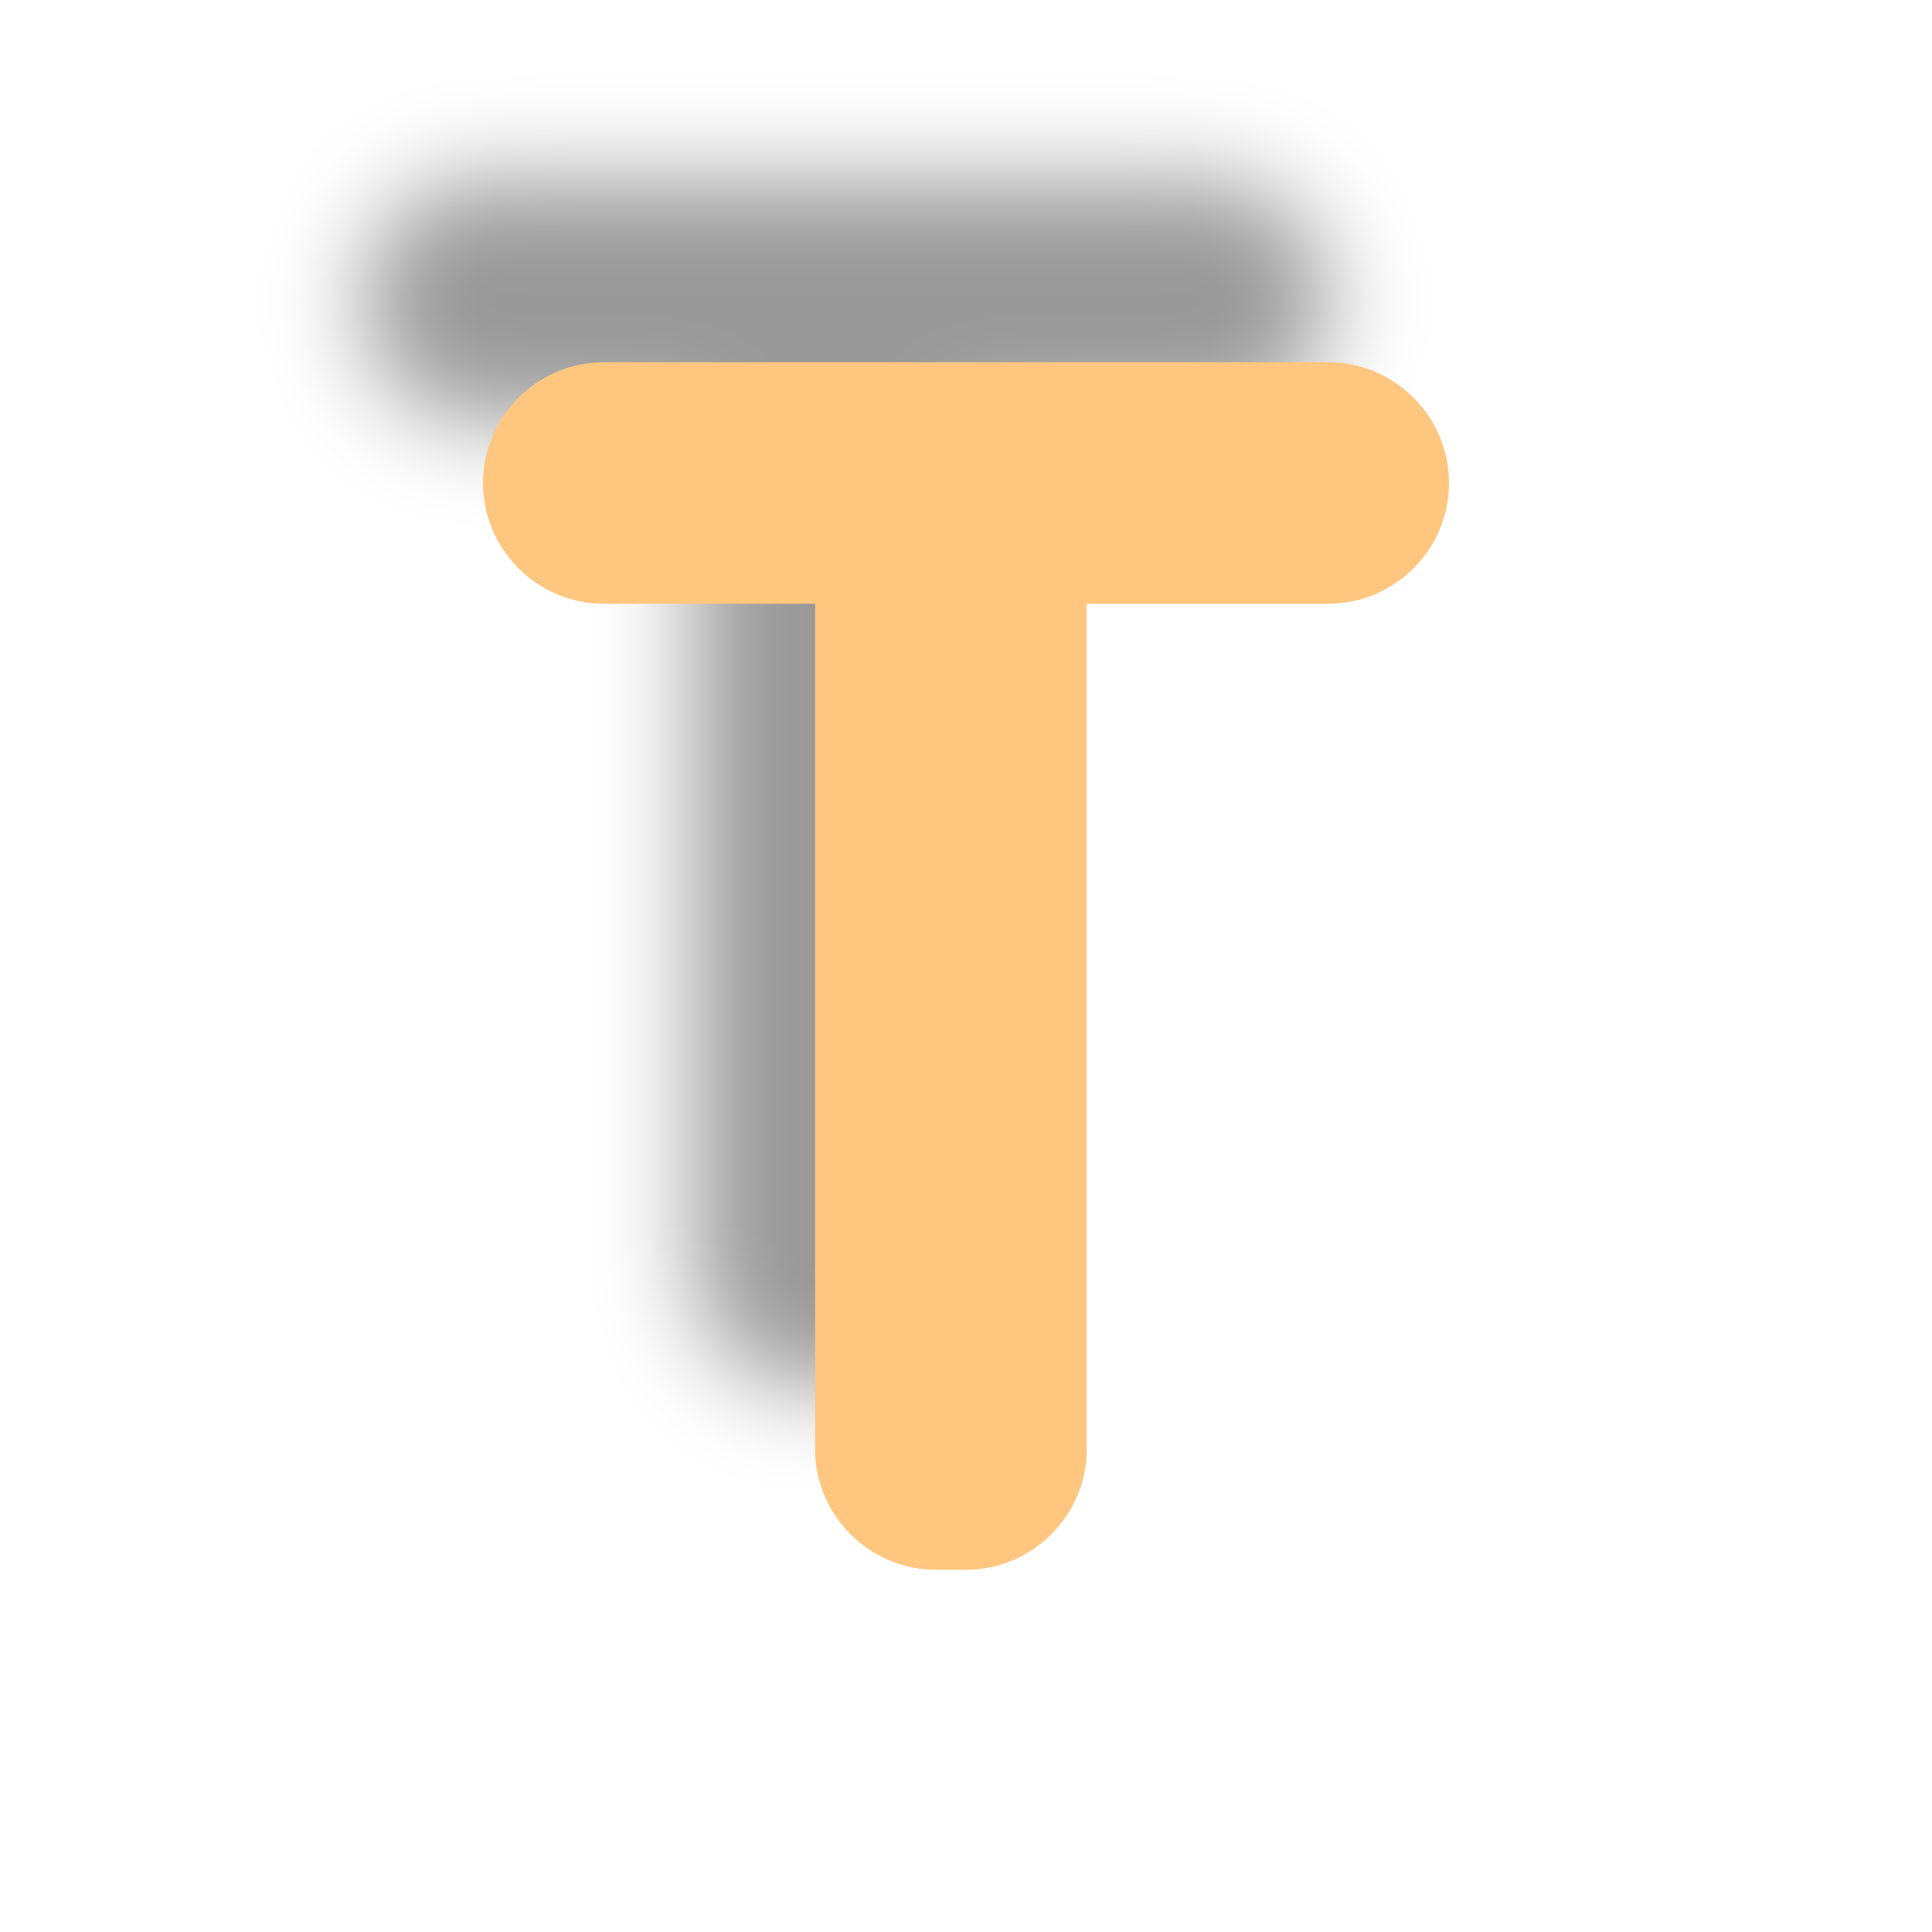
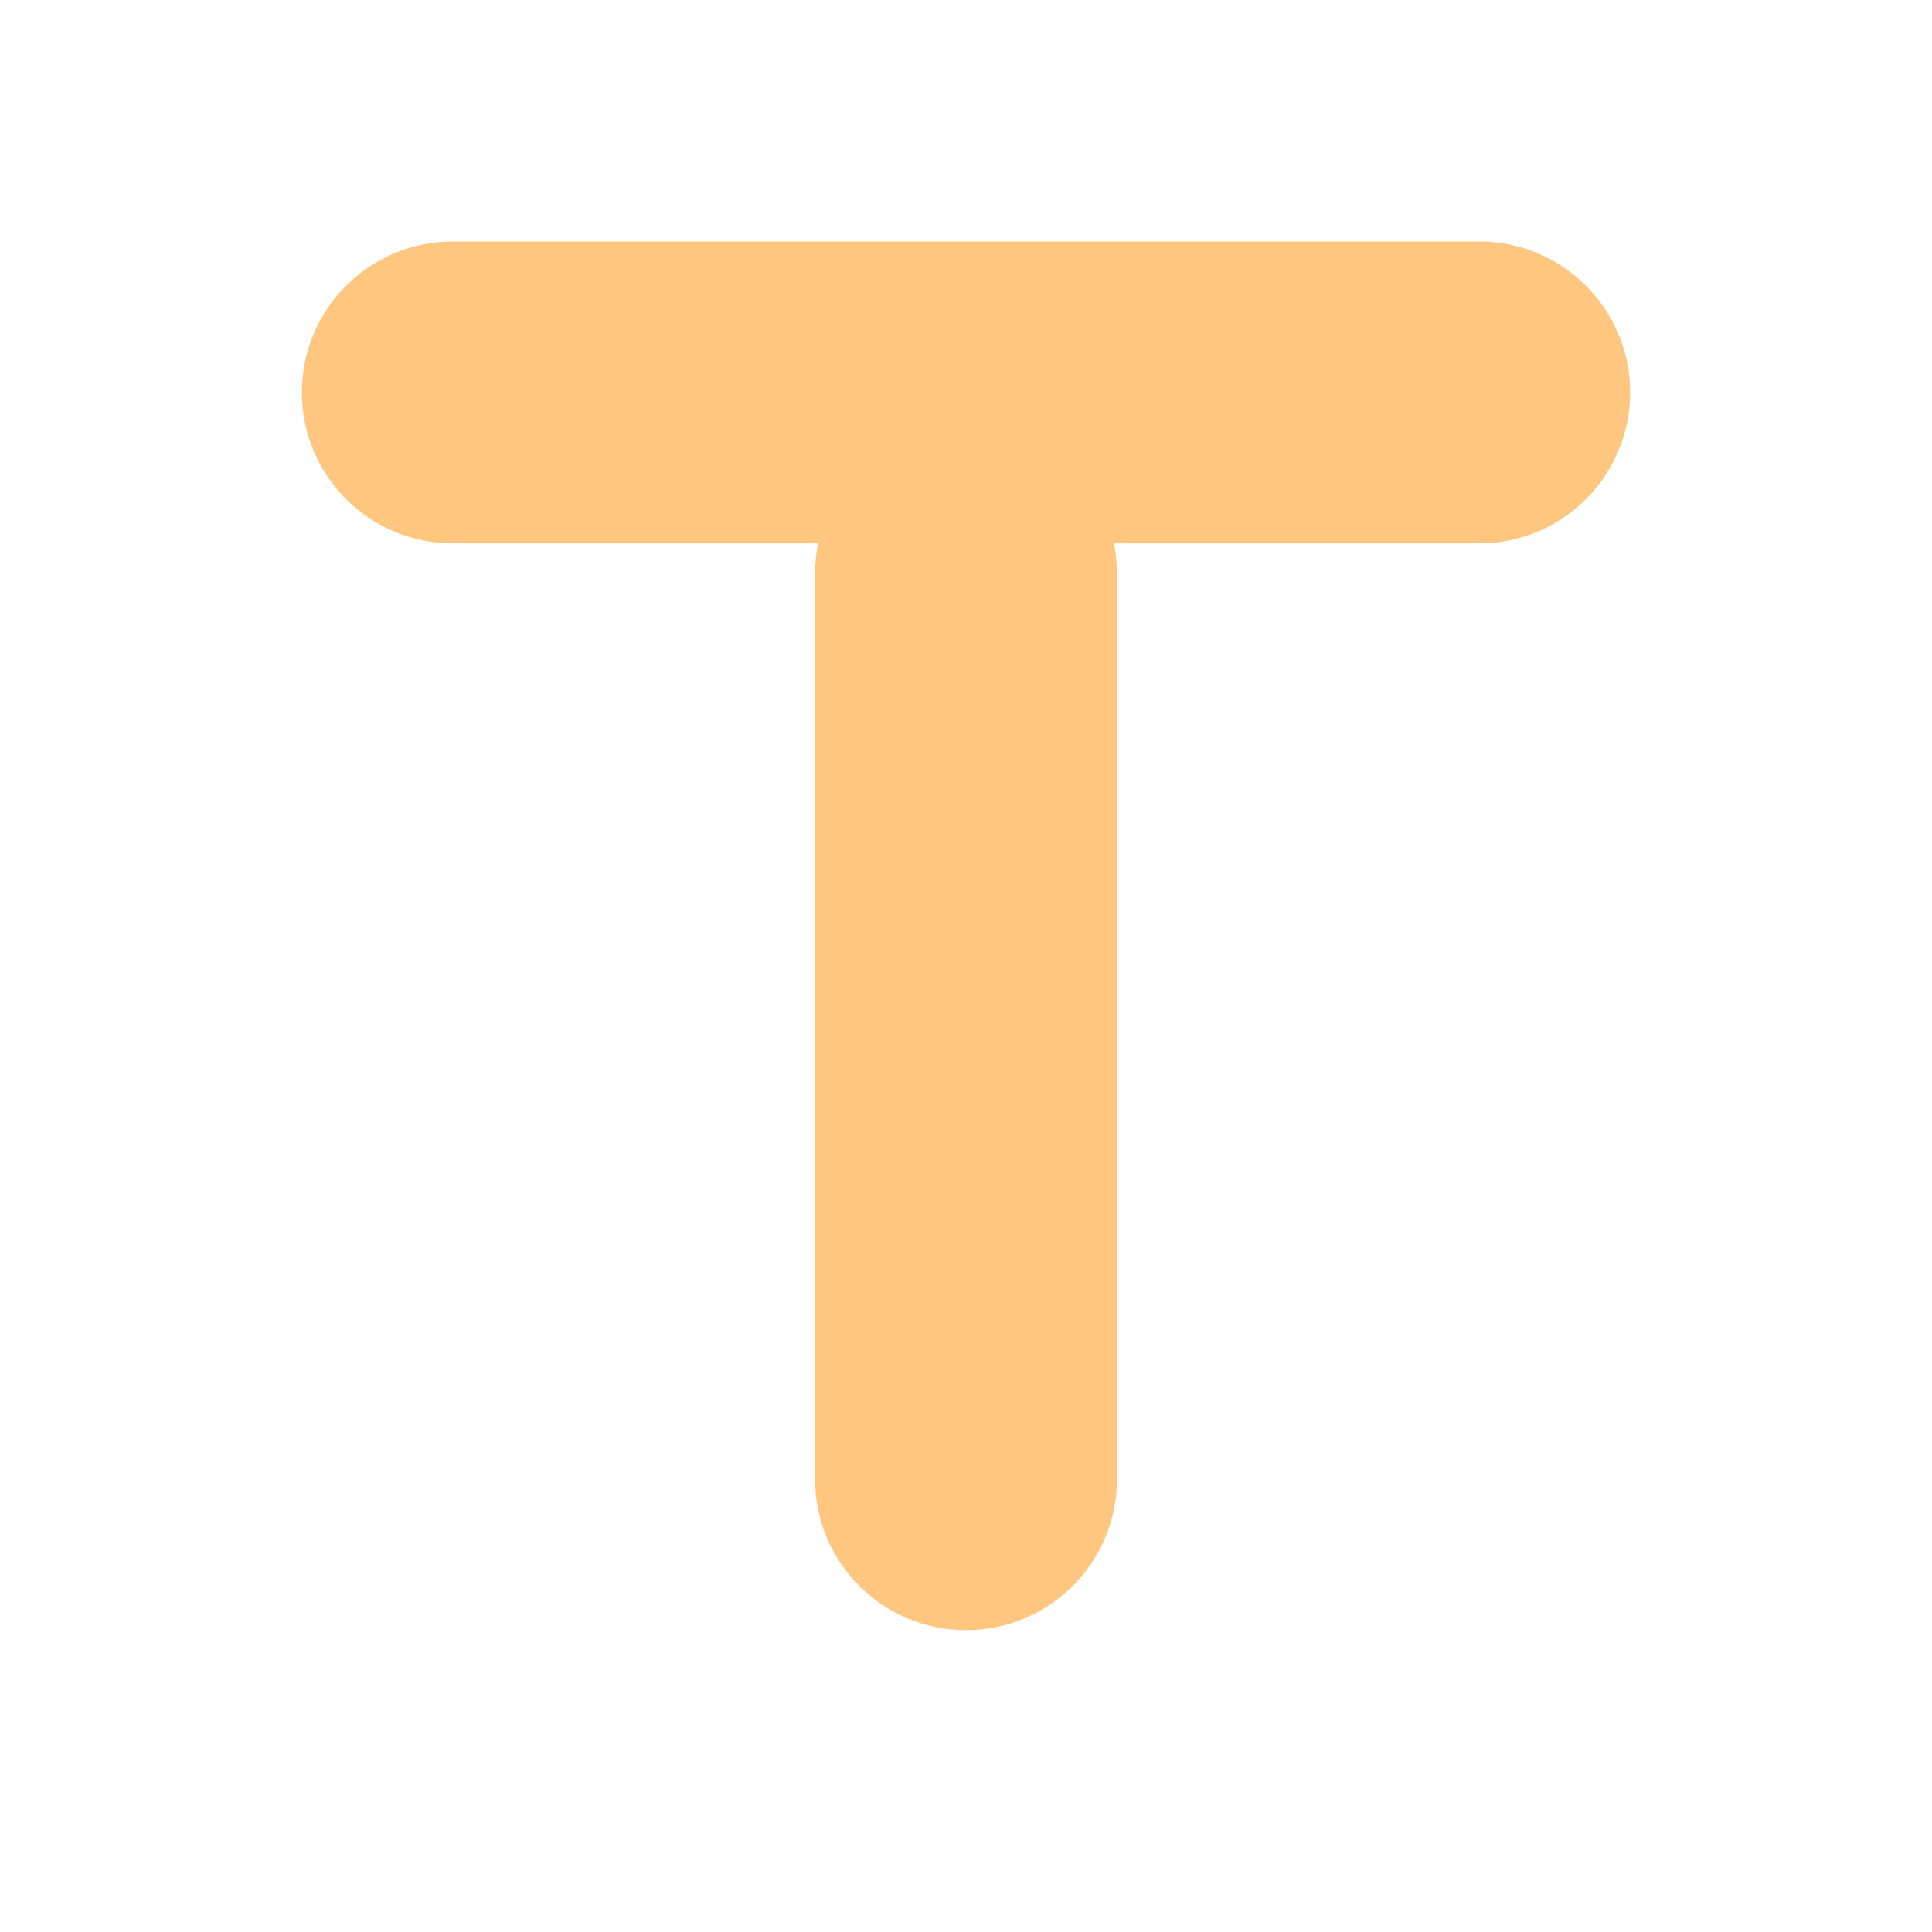
<svg xmlns="http://www.w3.org/2000/svg" viewBox="0 0 64 64" role="img" aria-labelledby="faviconTitle">
-   <defs>
-     <filter id="shadow" x="-30%" y="-30%" width="160%" height="160%">
-       <feGaussianBlur in="SourceGraphic" stdDeviation="1.6" />
-     </filter>
-   </defs>
-   <path d="M12 10     C12 7.8 13.8 6 16 6     H40     C42.2 6 44 7.8 44 10     C44 12.2 42.2 14 40 14     H32     V42     C32 44.2 30.2 46 28 46     H27     C24.8 46 23 44.2 23 42     V14     H16     C13.8 14 12 12.2 12 10     Z" fill="#000000" fill-opacity="0.4" filter="url(#shadow)" />
-   <path d="M16 16     C16 13.8 17.8 12 20 12     H44     C46.2 12 48 13.8 48 16     C48 18.2 46.2 20 44 20     H36     V48     C36 50.2 34.2 52 32 52     H31     C28.8 52 27 50.2 27 48     V20     H20     C17.8 20 16 18.2 16 16     Z" fill="#ffc67f" />
+   <rect x="10" y="8" width="44" height="10" rx="5" fill="#ffc67f" />
+   <rect x="27" y="14" width="10" height="40" rx="5" fill="#ffc67f" />
</svg>
